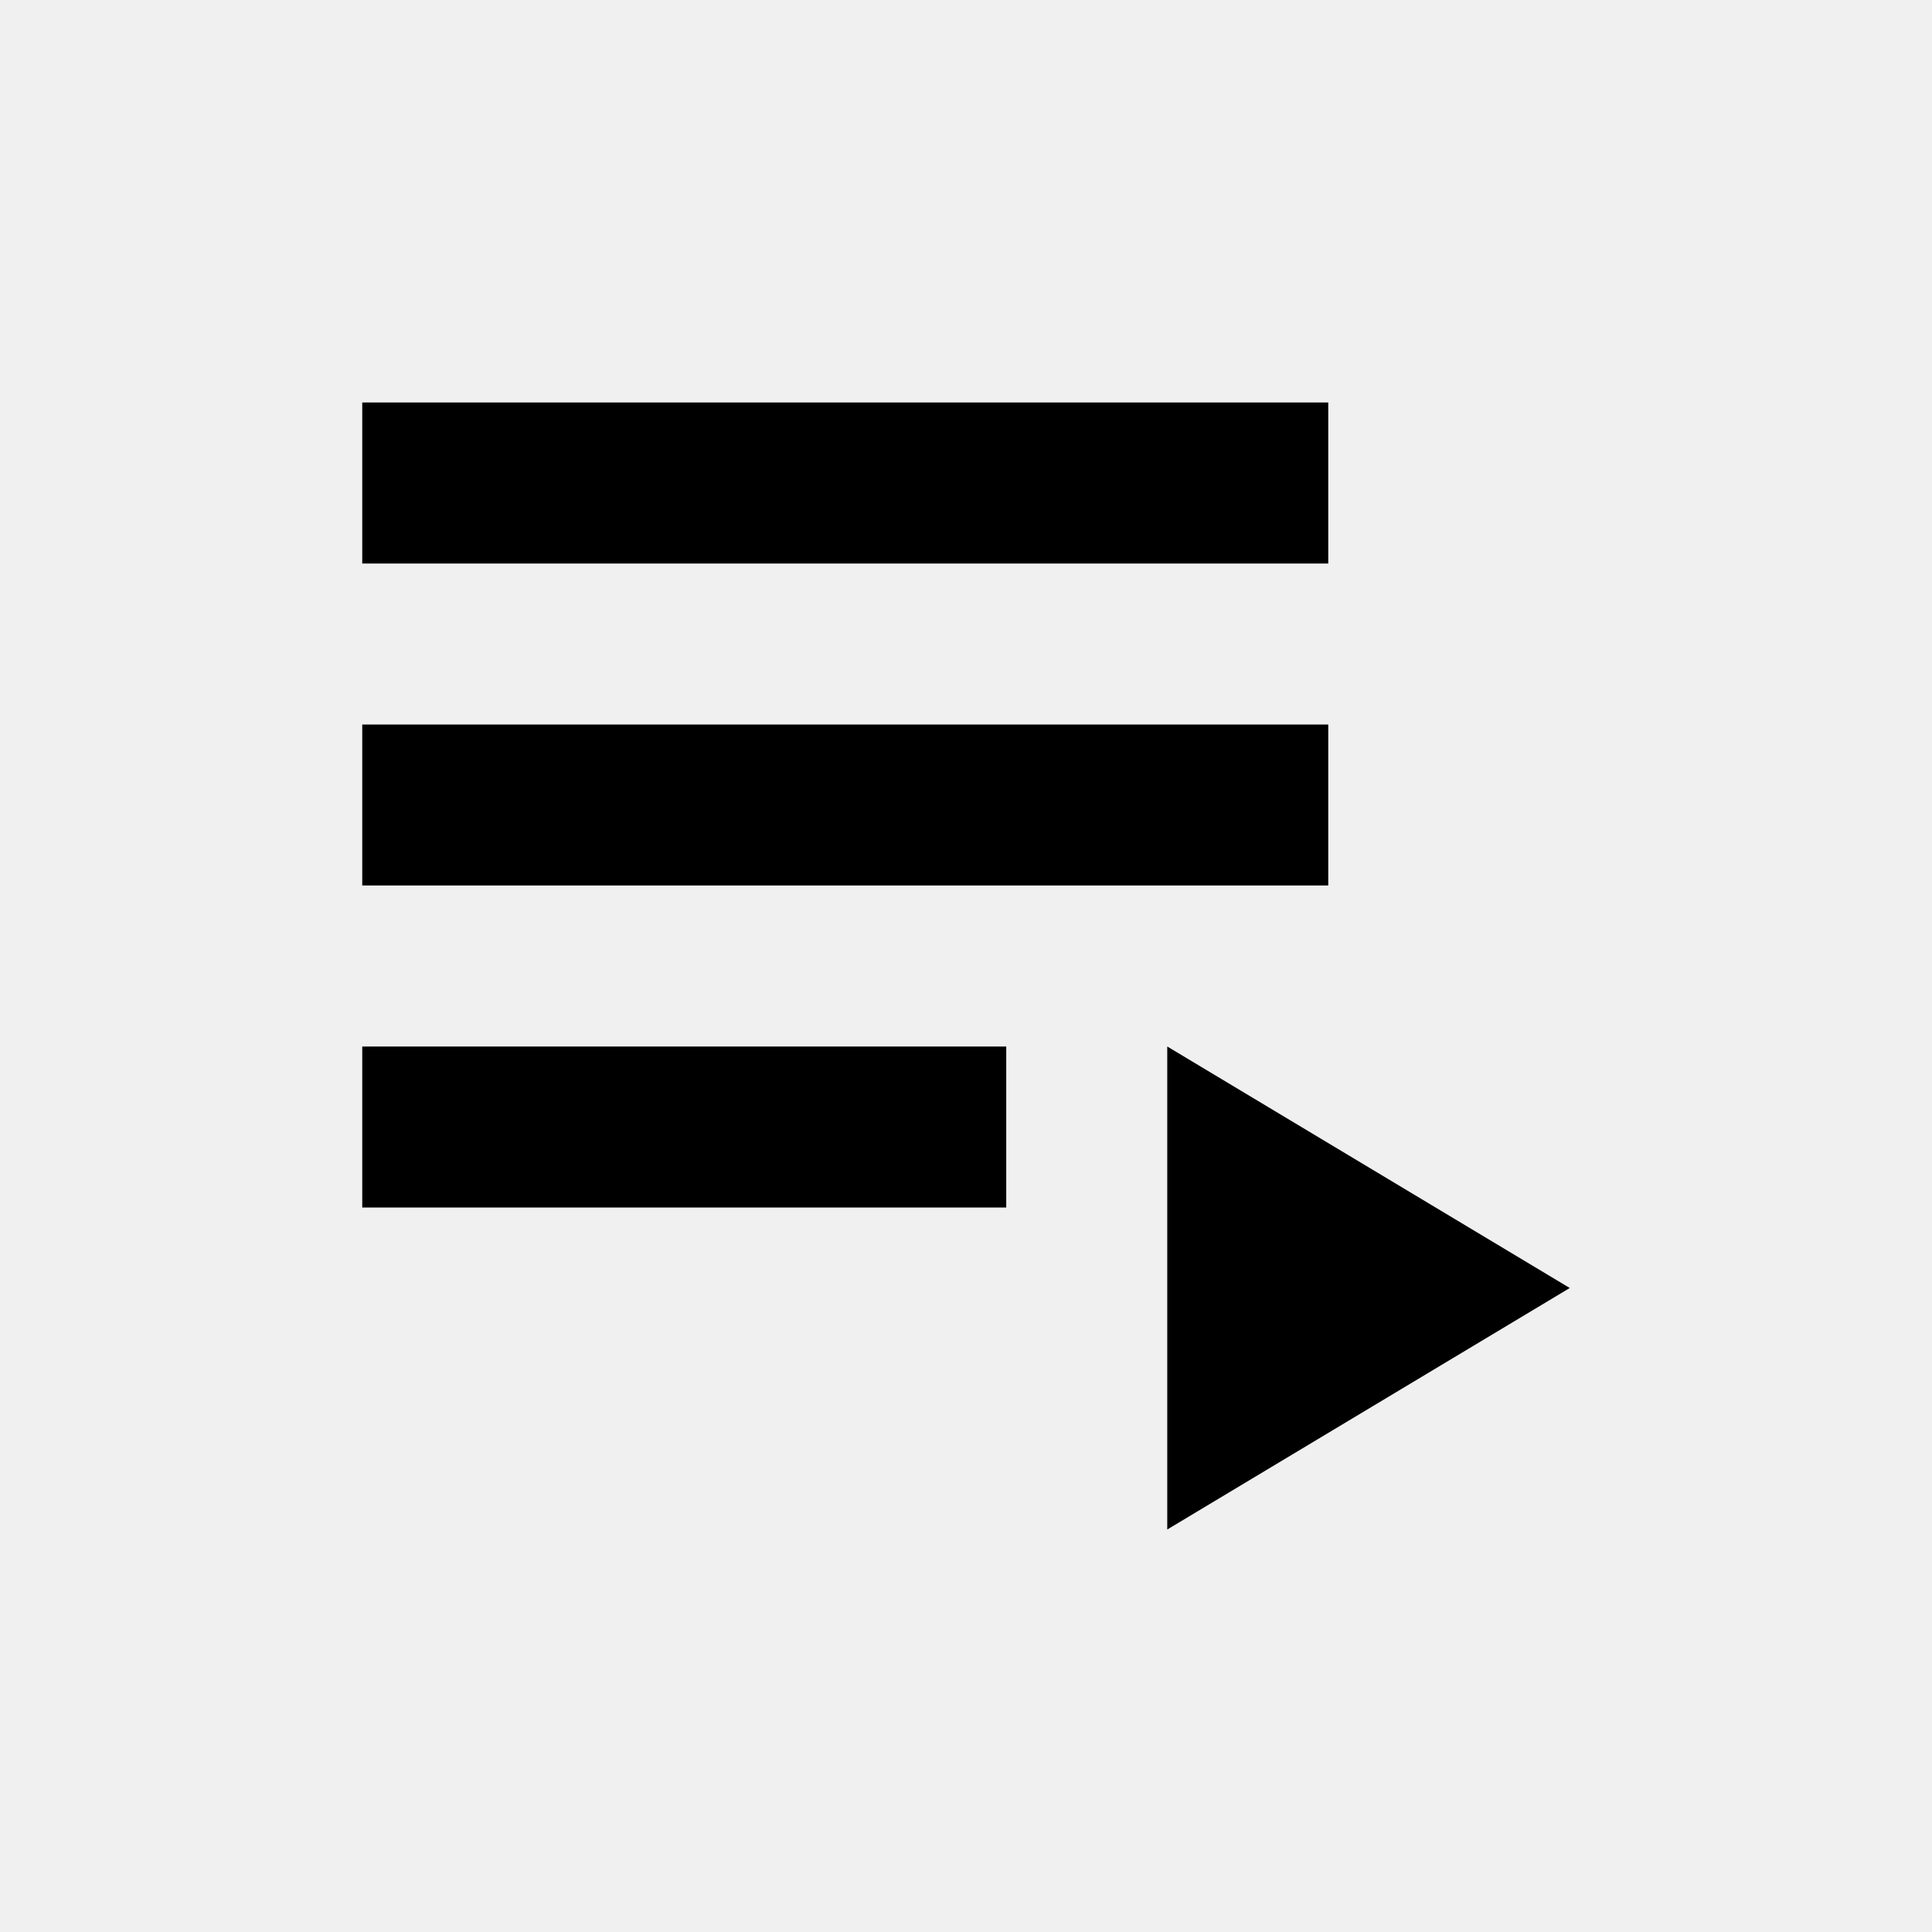
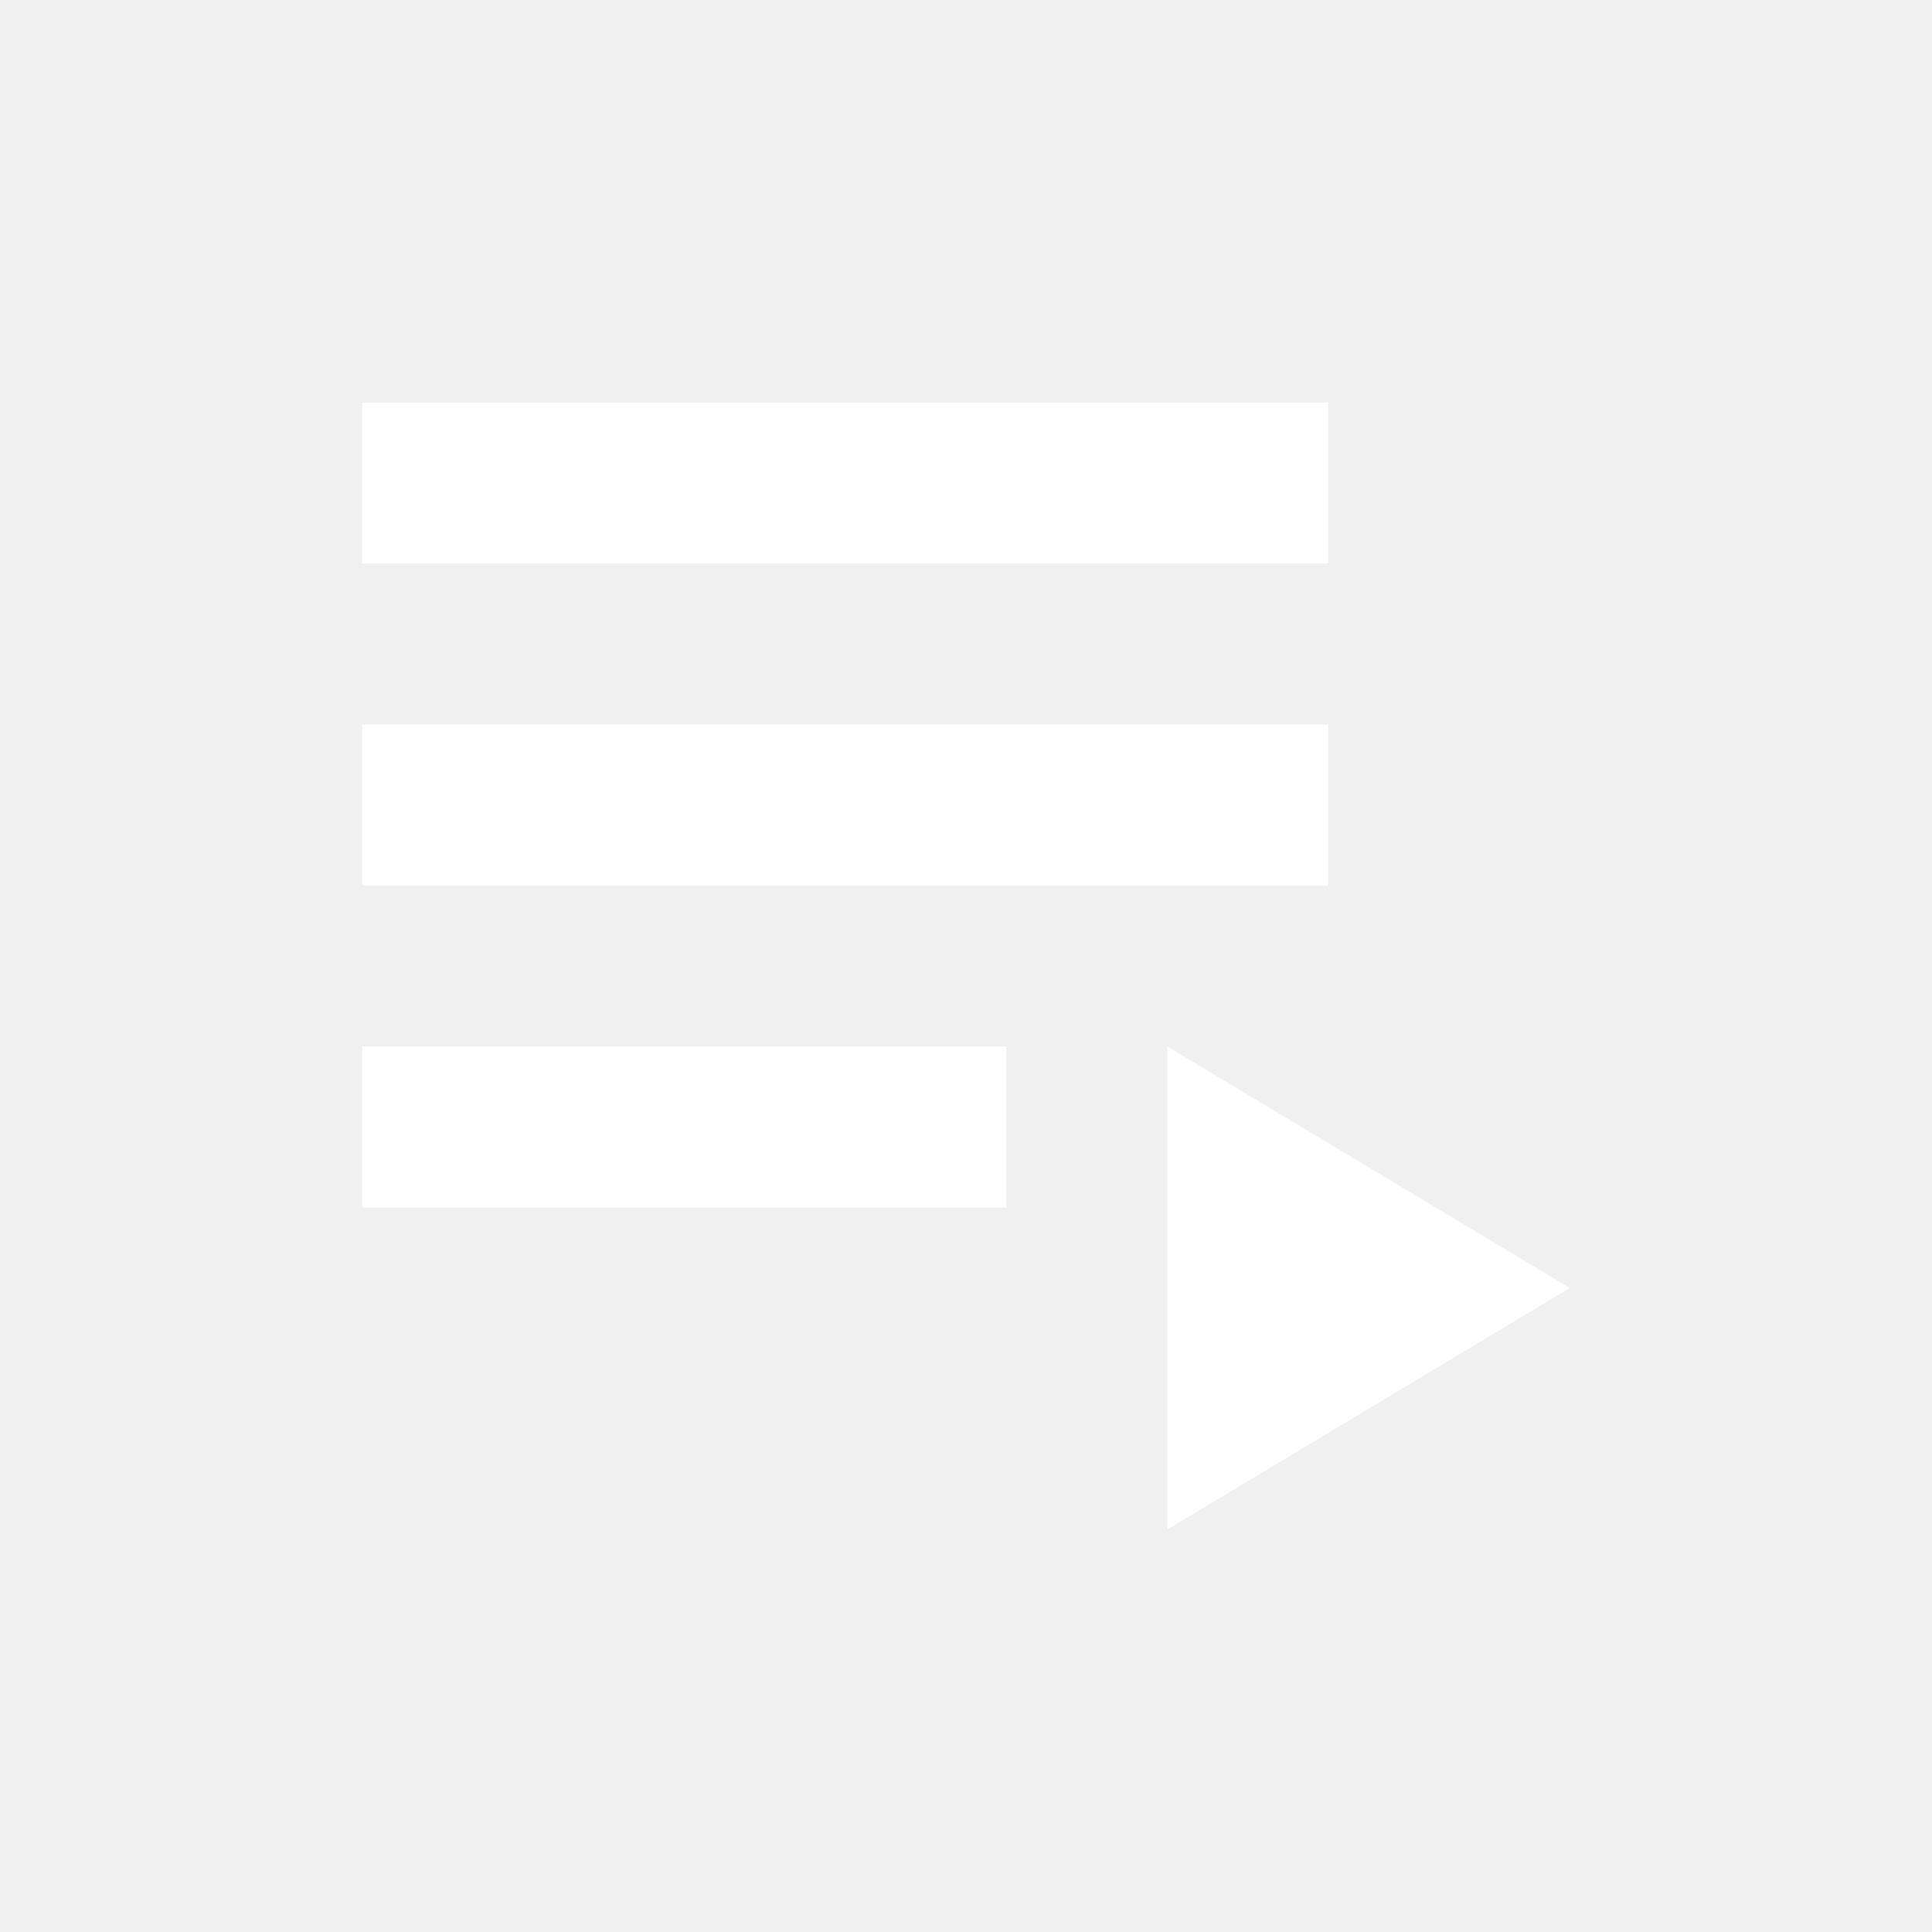
<svg xmlns="http://www.w3.org/2000/svg" width="24" height="24" viewBox="0 0 24 24">
-   <path fill-rule="evenodd" clip-rule="evenodd" d="M16.5 5h-12v2h12V5zm0 4h-12v2h12V9zm-12 4h8v2h-8v-2zm15 3-5 3v-6l5 3z" />
+   <path fill="#FFFFFF" fill-rule="evenodd" clip-rule="evenodd" d="M16.5 5h-12v2h12V5zm0 4h-12v2h12V9zm-12 4h8v2h-8v-2zm15 3-5 3v-6l5 3z" />
</svg>
